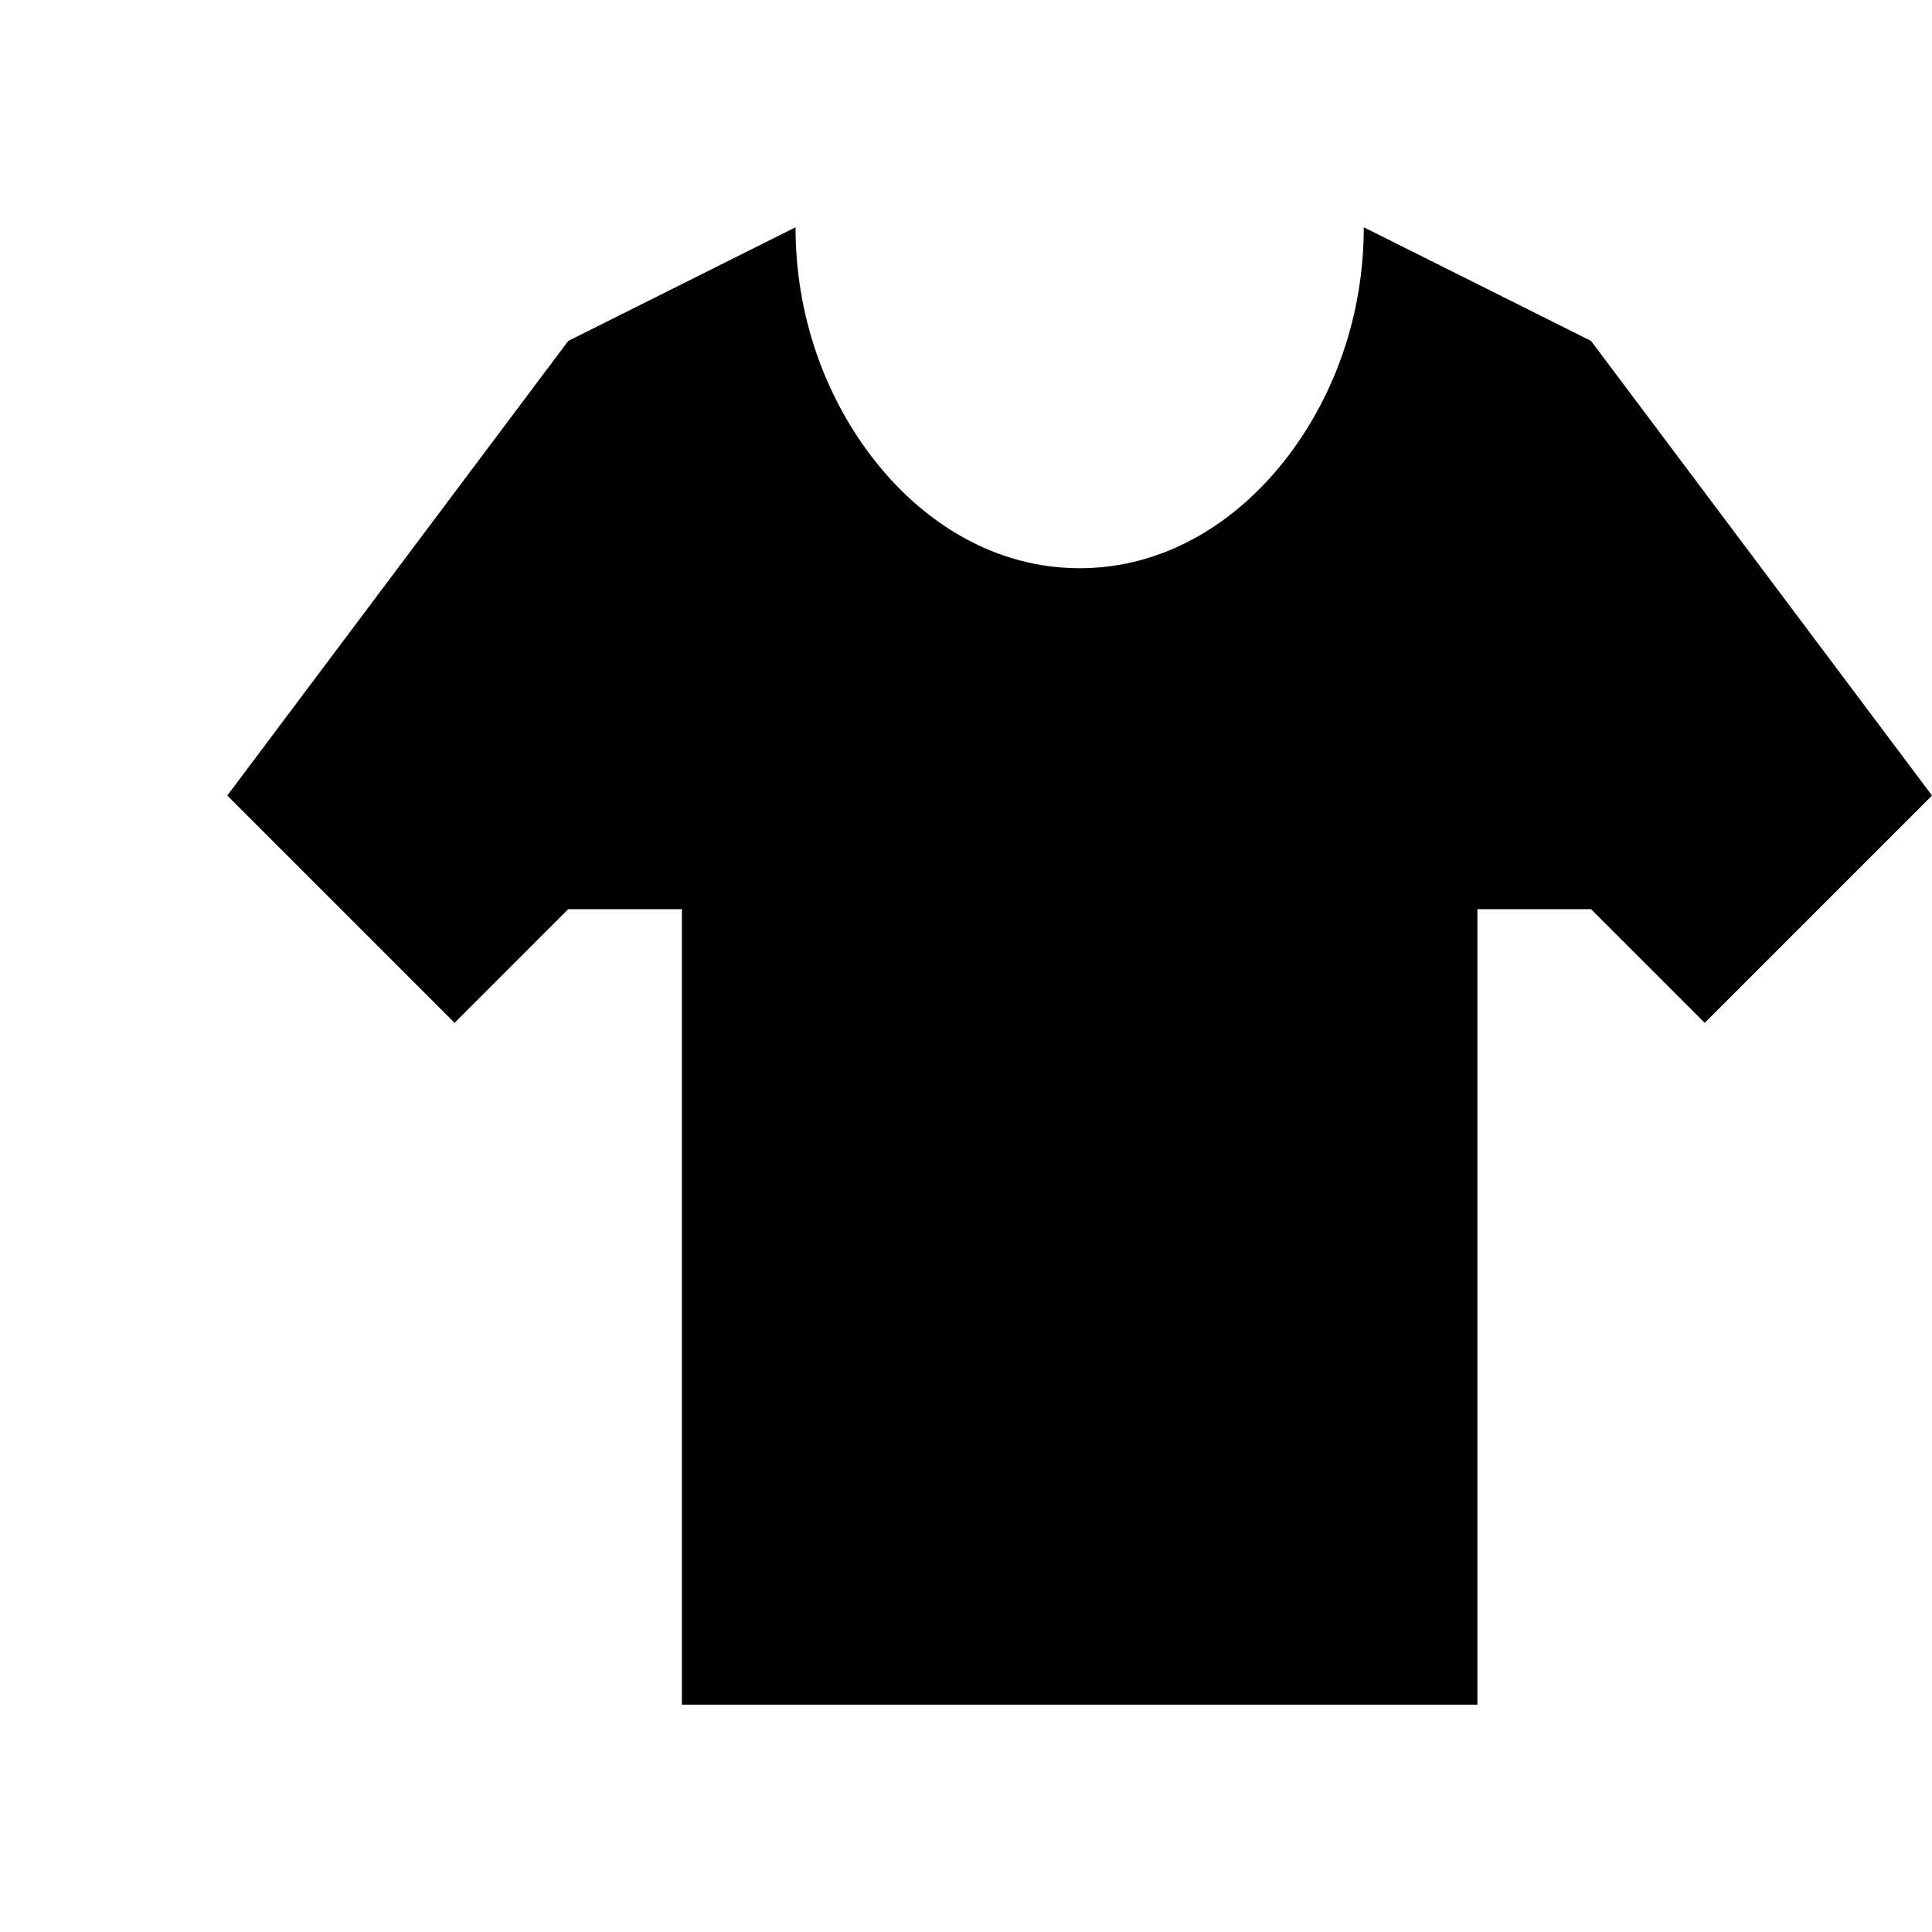
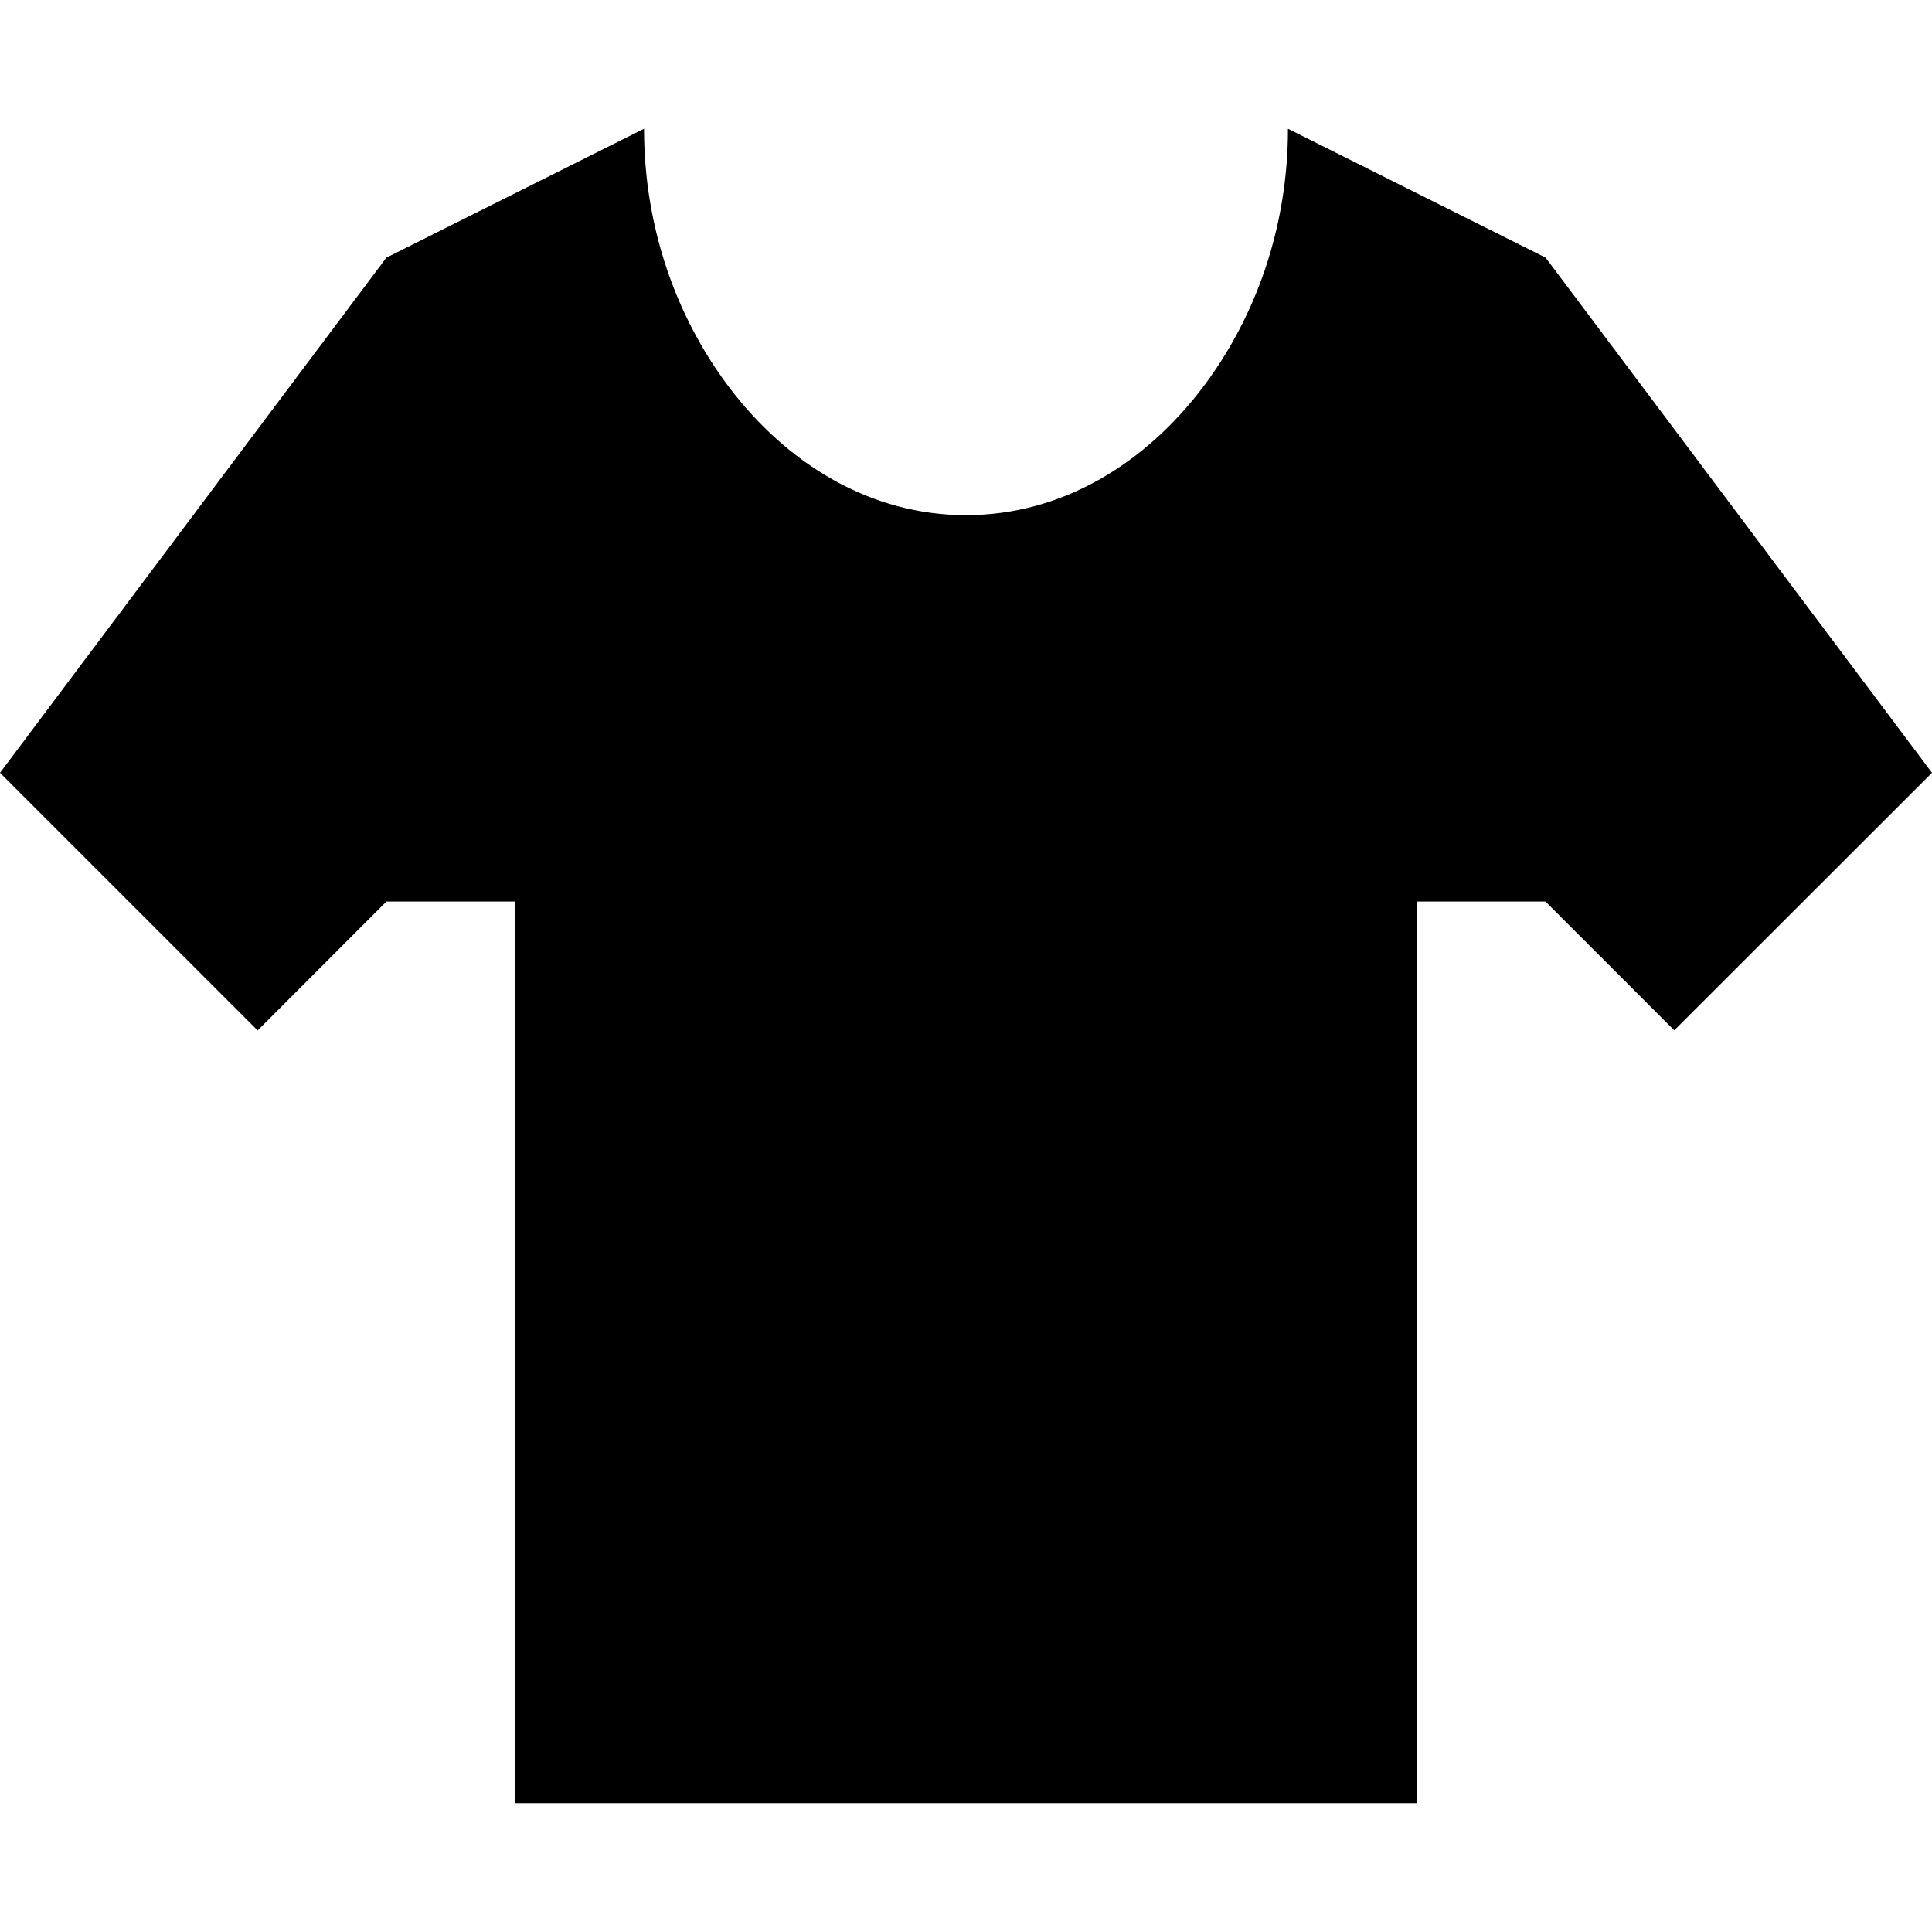
- <svg xmlns="http://www.w3.org/2000/svg" version="1.1" width="17" height="17" id="svg4619">
+ <svg xmlns="http://www.w3.org/2000/svg" version="1.1" width="17" height="17" id="svg4619" viewBox="0 0 17 17">
  <defs id="defs4621" />
-   <path d="M 7,2 5,3 2,7 4,9 5,8 l 1,0 0,7 7,0 0,-7 1,0 1,1 L 17,7 14,3 12,2 C 12,2.773 11.744,3.468 11.344,4 10.886,4.608 10.236,5 9.5,5 8.764,5 8.114,4.608 7.656,4 7.256,3.468 7,2.773 7,2 z" id="rect3340-6" style="fill:#000000;fill-opacity:1;stroke:none" />
+   <path d="M 5.667,1.133 3.4,2.267 0,6.8 2.267,9.067 3.4,7.933 l 1.133,0 0,7.933 7.933,0 0,-7.933 1.133,0 1.133,1.133 L 17,6.8 13.6,2.267 11.333,1.133 C 11.333,2.01 11.043,2.797 10.59,3.4 10.071,4.089 9.335,4.533 8.5,4.533 7.665,4.533 6.929,4.089 6.41,3.4 5.957,2.797 5.667,2.01 5.667,1.133 Z" id="rect3340-6" style="fill:#000000;fill-opacity:1;stroke:none;stroke-width:1.133" />
</svg>
